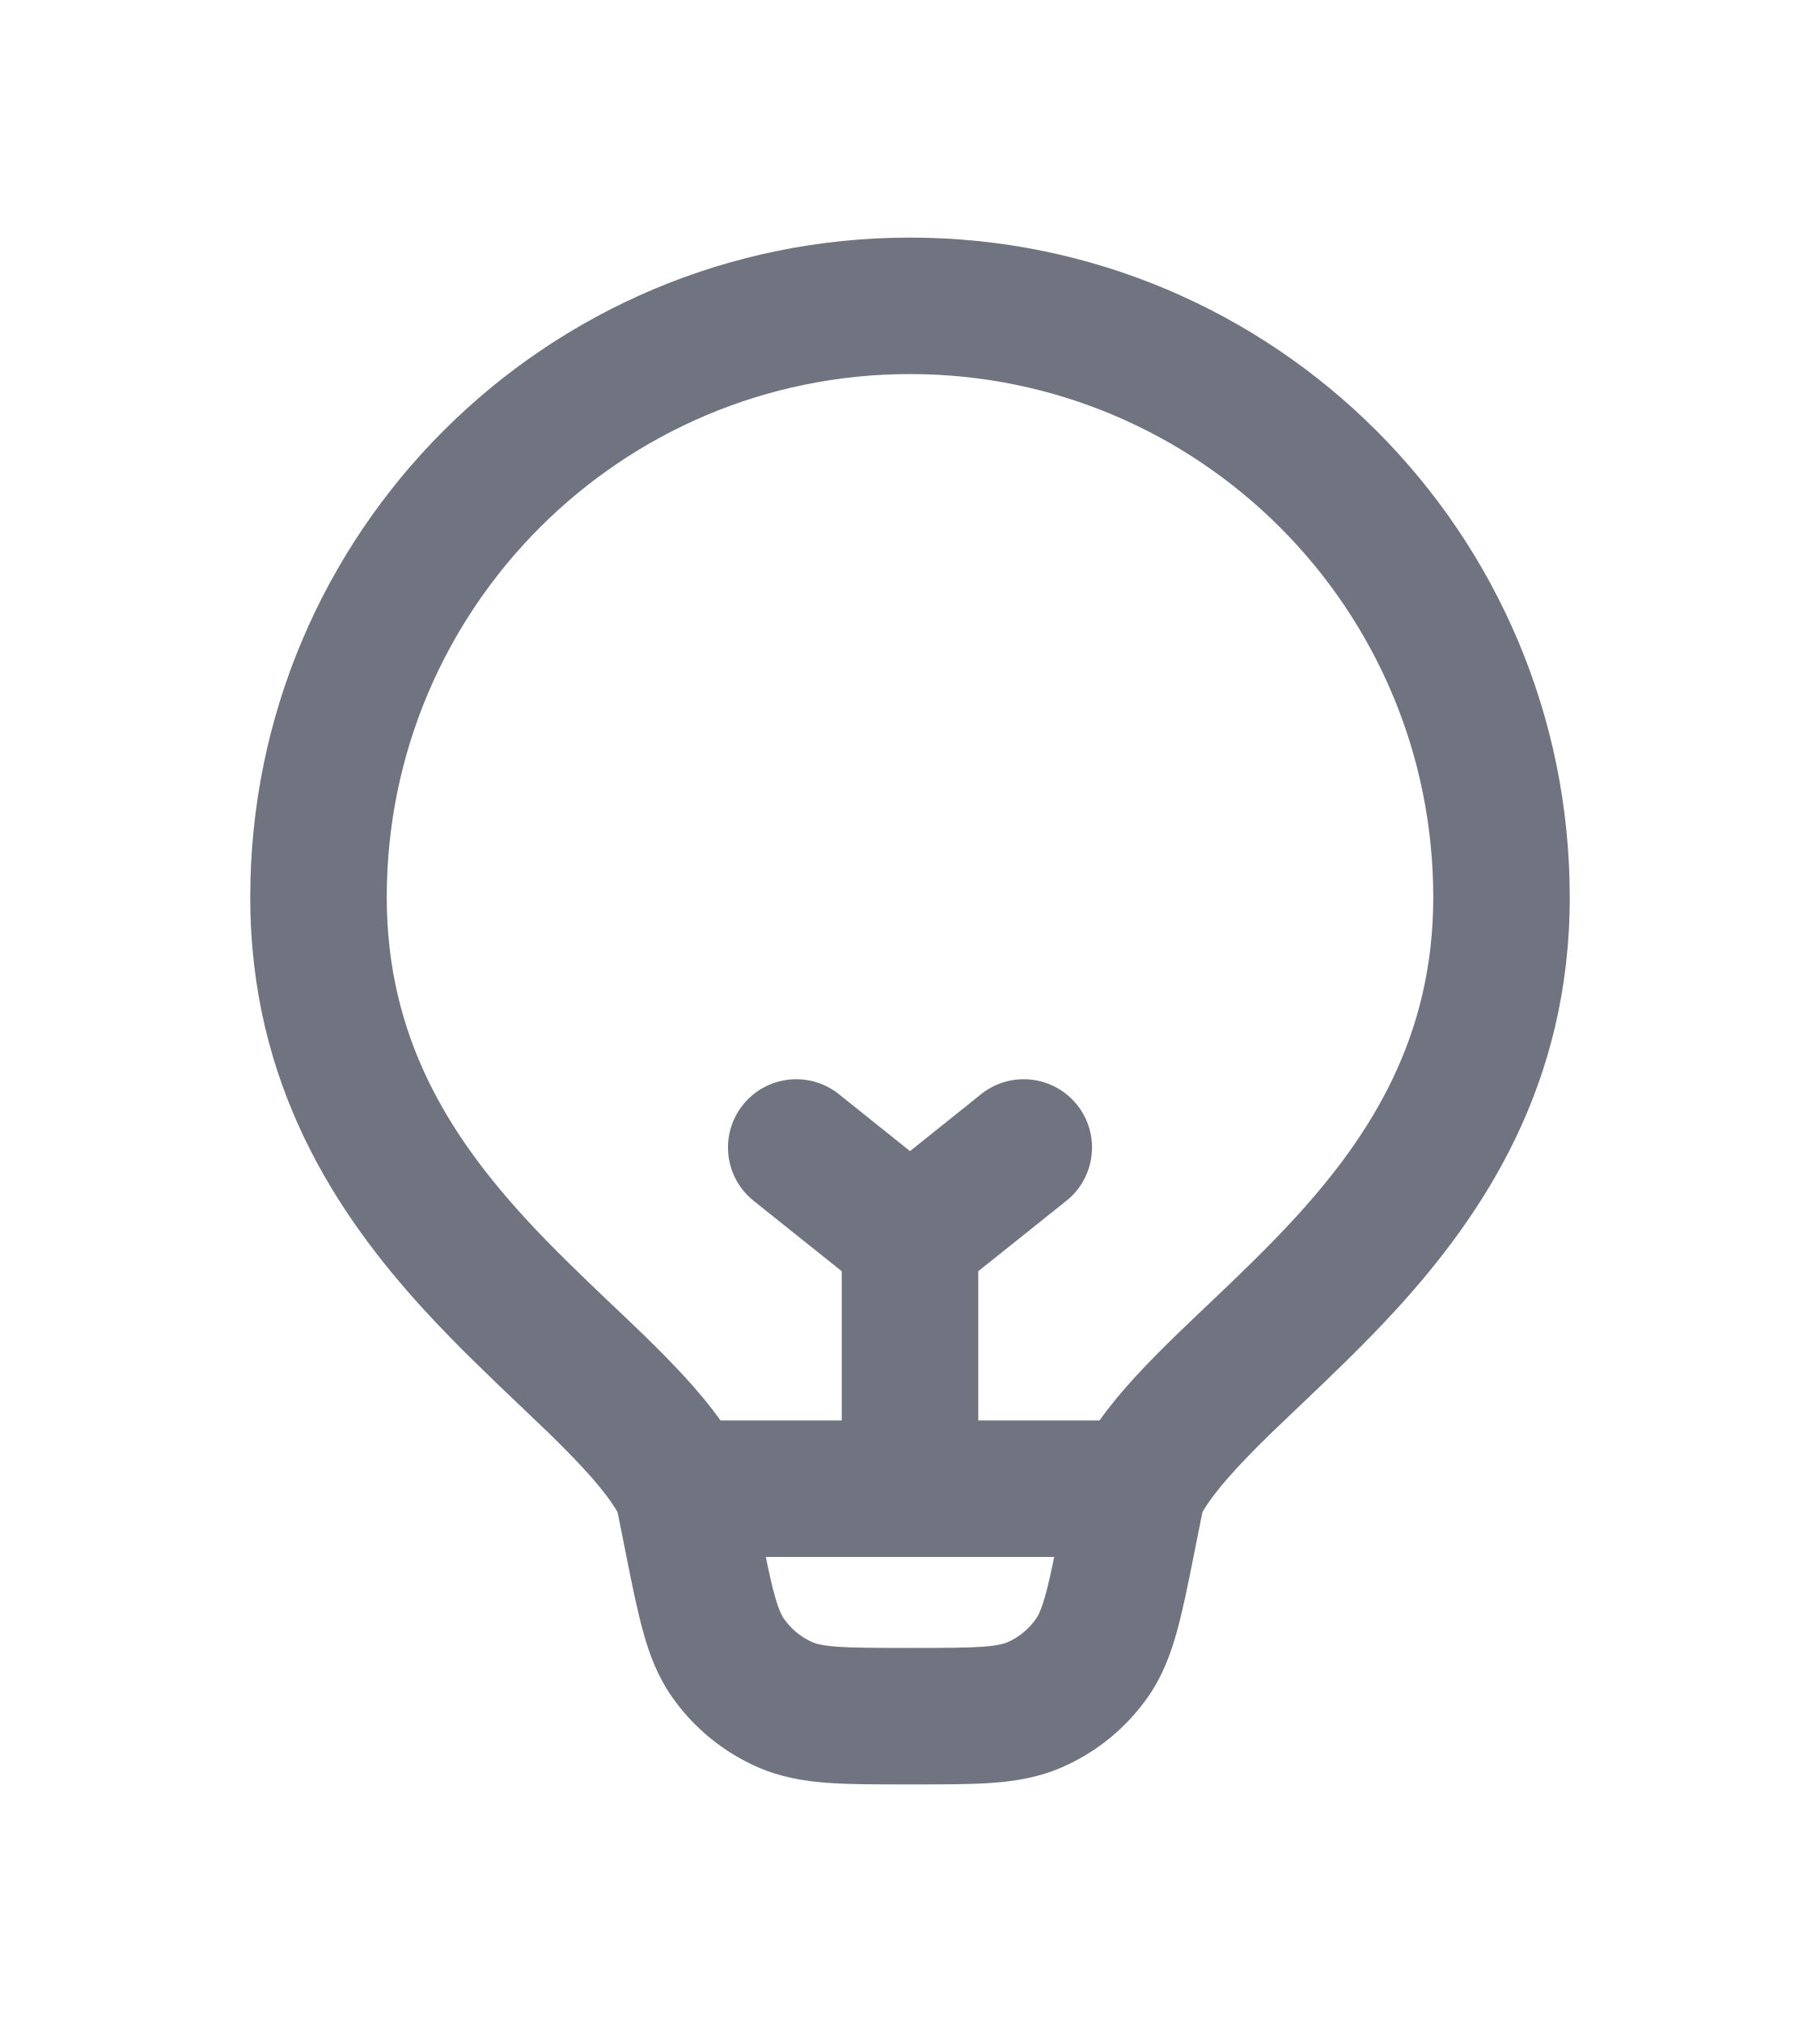
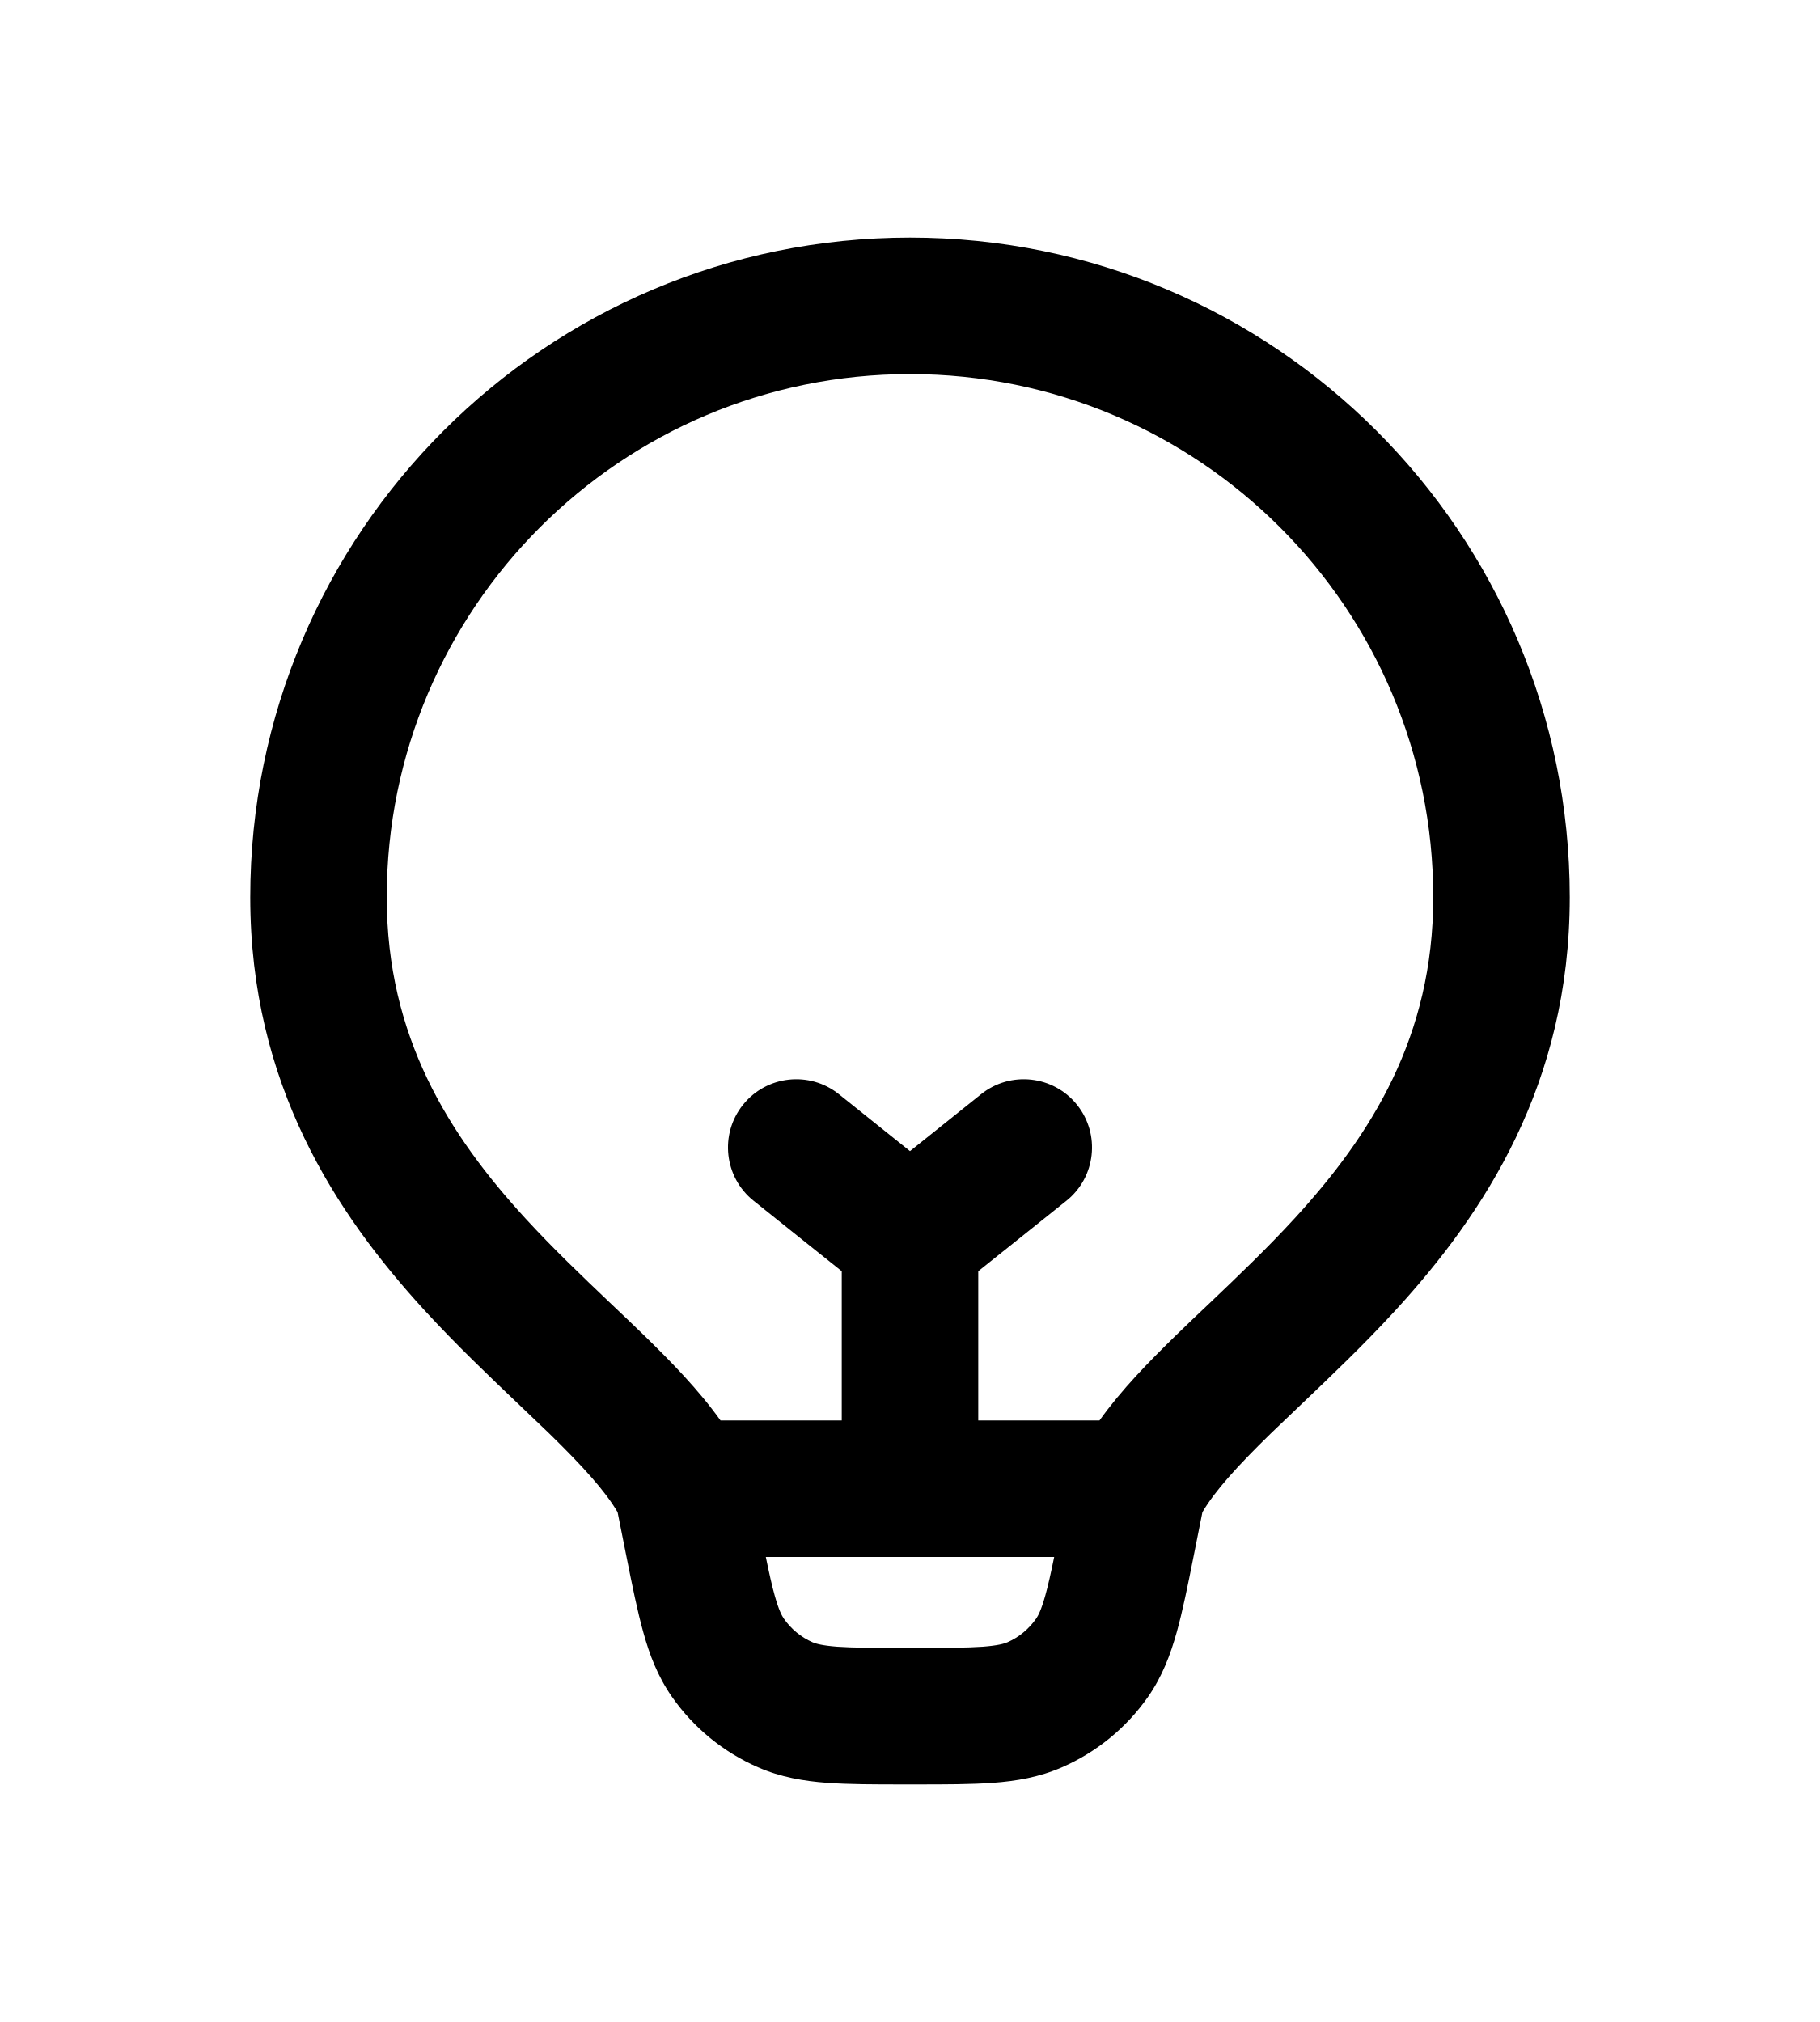
<svg xmlns="http://www.w3.org/2000/svg" width="18" height="20" viewBox="0 0 18 20" fill="none">
-   <path fill-rule="evenodd" clip-rule="evenodd" d="M3.825 8.875C3.825 6.017 6.142 3.7 9 3.7C11.858 3.7 14.175 6.017 14.175 8.875C14.175 10.255 13.561 11.225 12.806 12.049C12.527 12.353 12.246 12.62 11.965 12.888L11.965 12.888C11.852 12.995 11.739 13.102 11.626 13.212C11.365 13.467 11.091 13.746 10.874 14.05H9.675V12.574L10.547 11.877C10.838 11.644 10.885 11.219 10.652 10.928C10.419 10.637 9.994 10.59 9.703 10.823L9 11.386L8.297 10.823C8.006 10.59 7.581 10.637 7.348 10.928C7.115 11.219 7.162 11.644 7.453 11.877L8.325 12.574V14.05H7.126C6.909 13.746 6.635 13.467 6.374 13.212C6.261 13.102 6.148 12.995 6.035 12.888L6.035 12.888C5.754 12.62 5.473 12.353 5.194 12.049C4.439 11.225 3.825 10.255 3.825 8.875ZM8.994 15.4H7.574C7.607 15.561 7.634 15.682 7.662 15.782C7.703 15.928 7.733 15.982 7.753 16.011C7.824 16.113 7.922 16.194 8.036 16.244C8.069 16.258 8.128 16.276 8.279 16.288C8.438 16.299 8.645 16.3 8.971 16.3H9.029C9.355 16.3 9.562 16.299 9.721 16.288C9.872 16.276 9.931 16.258 9.964 16.244C10.078 16.194 10.175 16.113 10.247 16.011C10.267 15.982 10.297 15.928 10.338 15.782C10.366 15.682 10.393 15.561 10.426 15.4H9.006C9.004 15.4 9.002 15.4 9 15.4C8.998 15.4 8.996 15.4 8.994 15.4ZM5.432 14.179C5.766 14.505 5.986 14.749 6.108 14.957L6.195 15.393C6.253 15.684 6.304 15.937 6.362 16.144C6.423 16.366 6.505 16.582 6.646 16.784C6.86 17.09 7.154 17.331 7.496 17.48C7.722 17.579 7.95 17.617 8.179 17.634C8.394 17.65 8.652 17.65 8.948 17.65H8.948H9.052H9.052C9.348 17.65 9.606 17.65 9.821 17.634C10.05 17.617 10.278 17.579 10.504 17.48C10.846 17.331 11.14 17.09 11.354 16.784C11.495 16.582 11.576 16.366 11.638 16.144C11.696 15.937 11.747 15.684 11.805 15.393L11.892 14.957C12.014 14.749 12.234 14.505 12.568 14.179C12.659 14.091 12.759 13.996 12.864 13.896C13.155 13.619 13.488 13.302 13.801 12.961C14.676 12.006 15.525 10.725 15.525 8.875C15.525 5.271 12.604 2.35 9 2.35C5.396 2.35 2.475 5.271 2.475 8.875C2.475 10.725 3.324 12.006 4.199 12.961C4.512 13.302 4.845 13.619 5.136 13.896L5.136 13.896C5.241 13.996 5.341 14.091 5.432 14.179Z" fill="#707480" />
+   <path fill-rule="evenodd" clip-rule="evenodd" d="M3.825 8.875C3.825 6.017 6.142 3.7 9 3.7C11.858 3.7 14.175 6.017 14.175 8.875C14.175 10.255 13.561 11.225 12.806 12.049C12.527 12.353 12.246 12.62 11.965 12.888L11.965 12.888C11.852 12.995 11.739 13.102 11.626 13.212C11.365 13.467 11.091 13.746 10.874 14.05H9.675V12.574L10.547 11.877C10.838 11.644 10.885 11.219 10.652 10.928C10.419 10.637 9.994 10.59 9.703 10.823L9 11.386L8.297 10.823C8.006 10.59 7.581 10.637 7.348 10.928C7.115 11.219 7.162 11.644 7.453 11.877L8.325 12.574V14.05H7.126C6.909 13.746 6.635 13.467 6.374 13.212C6.261 13.102 6.148 12.995 6.035 12.888L6.035 12.888C5.754 12.62 5.473 12.353 5.194 12.049C4.439 11.225 3.825 10.255 3.825 8.875ZM8.994 15.4H7.574C7.607 15.561 7.634 15.682 7.662 15.782C7.703 15.928 7.733 15.982 7.753 16.011C7.824 16.113 7.922 16.194 8.036 16.244C8.069 16.258 8.128 16.276 8.279 16.288C8.438 16.299 8.645 16.3 8.971 16.3H9.029C9.355 16.3 9.562 16.299 9.721 16.288C9.872 16.276 9.931 16.258 9.964 16.244C10.078 16.194 10.175 16.113 10.247 16.011C10.267 15.982 10.297 15.928 10.338 15.782C10.366 15.682 10.393 15.561 10.426 15.4H9.006C9.004 15.4 9.002 15.4 9 15.4C8.998 15.4 8.996 15.4 8.994 15.4ZM5.432 14.179C5.766 14.505 5.986 14.749 6.108 14.957L6.195 15.393C6.253 15.684 6.304 15.937 6.362 16.144C6.423 16.366 6.505 16.582 6.646 16.784C6.86 17.09 7.154 17.331 7.496 17.48C7.722 17.579 7.95 17.617 8.179 17.634C8.394 17.65 8.652 17.65 8.948 17.65H8.948H9.052H9.052C9.348 17.65 9.606 17.65 9.821 17.634C10.05 17.617 10.278 17.579 10.504 17.48C10.846 17.331 11.14 17.09 11.354 16.784C11.495 16.582 11.576 16.366 11.638 16.144C11.696 15.937 11.747 15.684 11.805 15.393L11.892 14.957C12.014 14.749 12.234 14.505 12.568 14.179C12.659 14.091 12.759 13.996 12.864 13.896C13.155 13.619 13.488 13.302 13.801 12.961C14.676 12.006 15.525 10.725 15.525 8.875C15.525 5.271 12.604 2.35 9 2.35C5.396 2.35 2.475 5.271 2.475 8.875C2.475 10.725 3.324 12.006 4.199 12.961C4.512 13.302 4.845 13.619 5.136 13.896L5.136 13.896C5.241 13.996 5.341 14.091 5.432 14.179Z" fill="currentColor" />
</svg>
